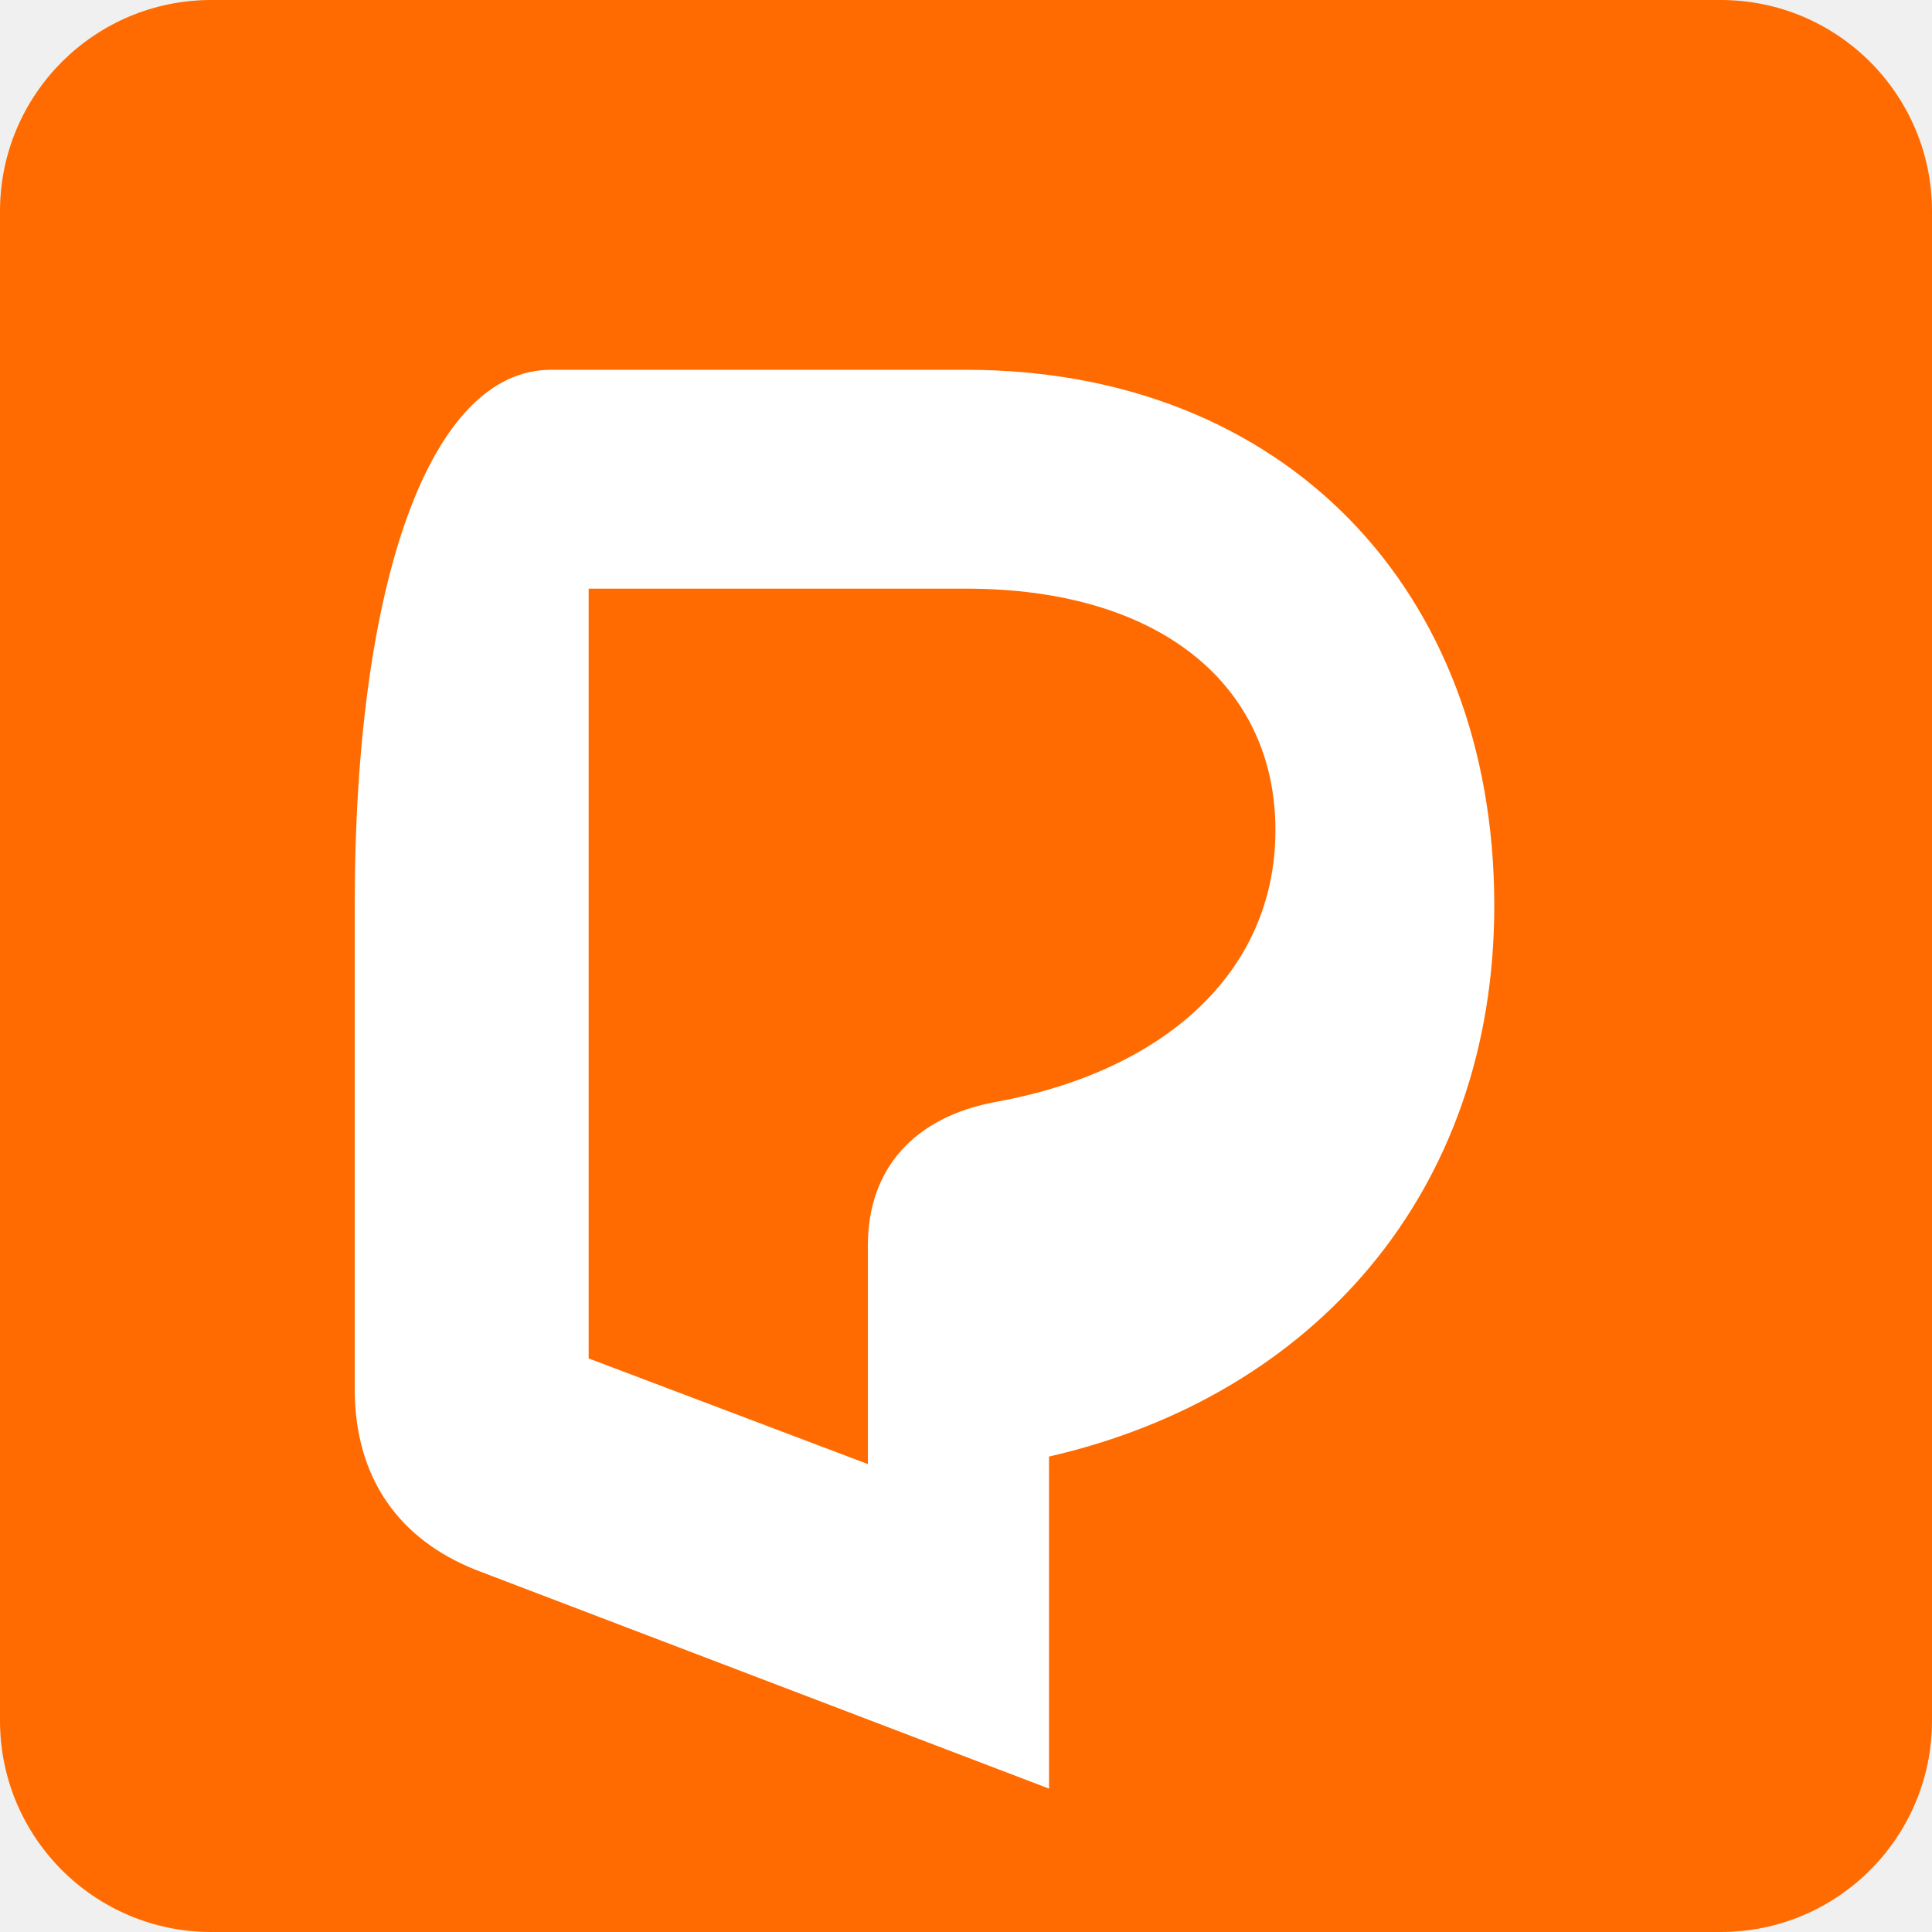
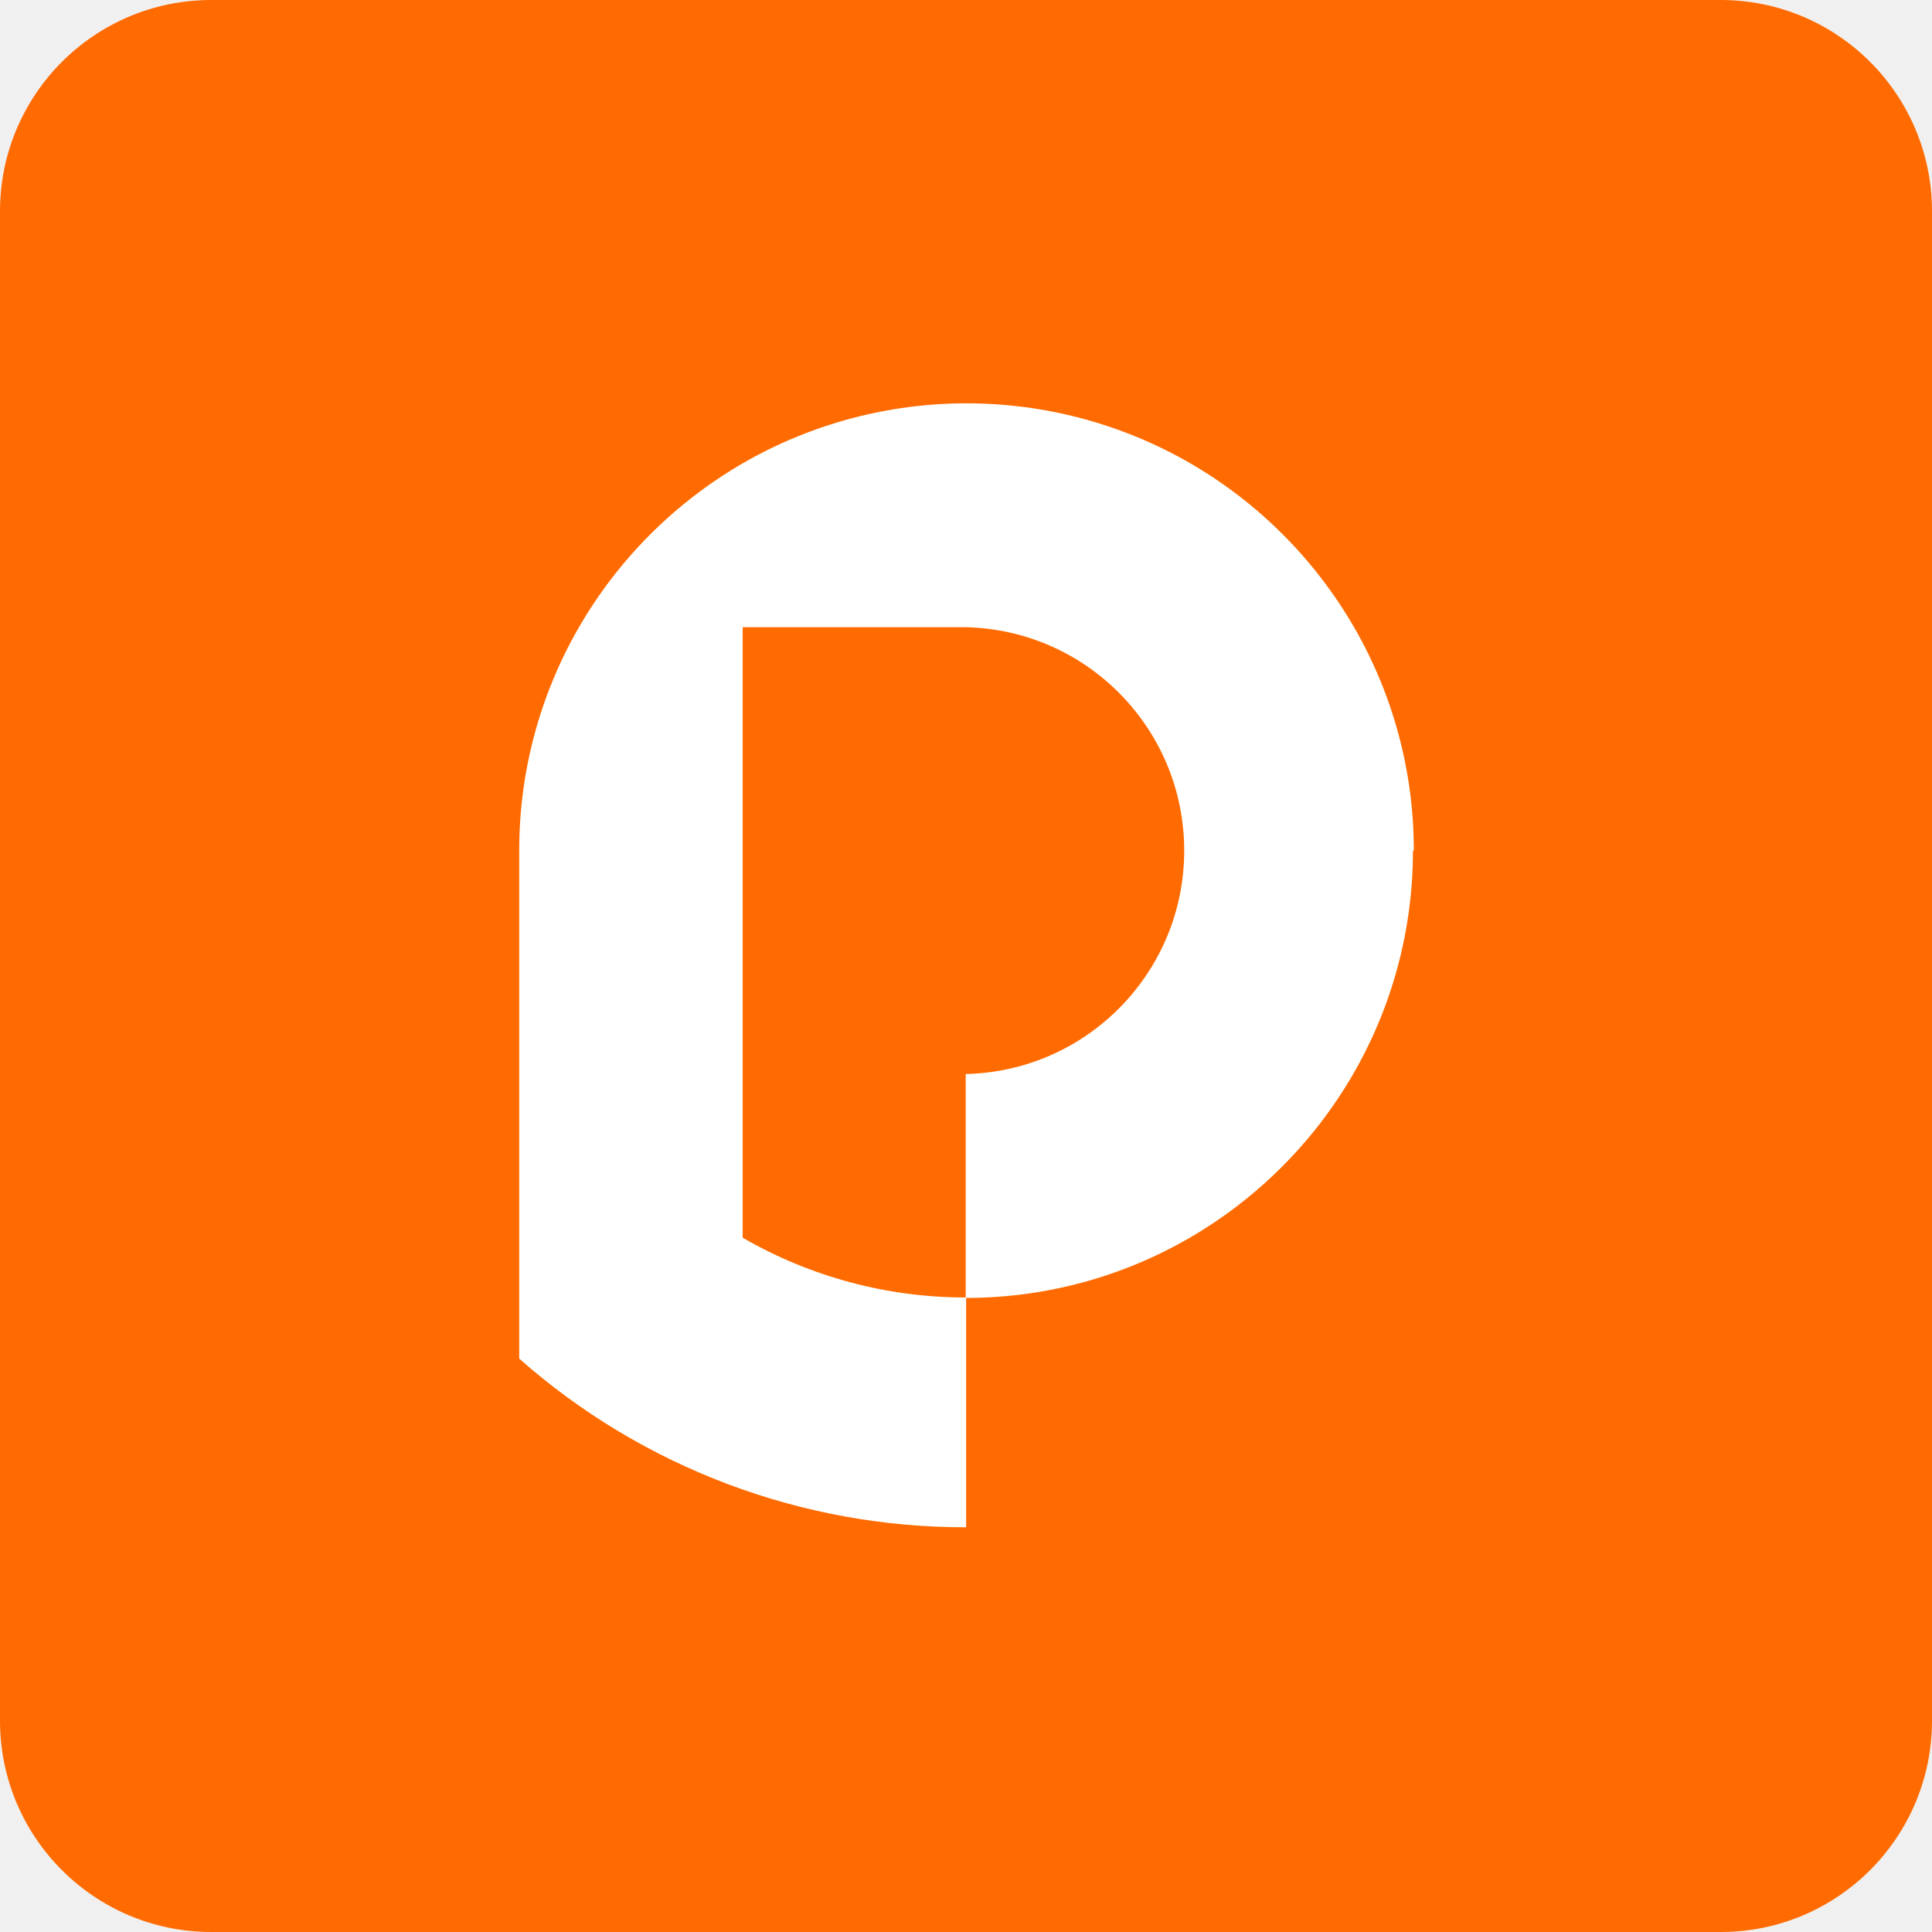
- <svg xmlns="http://www.w3.org/2000/svg" viewBox="0 0 256 256" width="32" height="32" fill="none" role="img" aria-label="PENNIO">
+ <svg xmlns="http://www.w3.org/2000/svg" viewBox="0 0 256 256" width="32" height="32" role="img" aria-label="PENNIO">
  <rect width="256" height="256" rx="28" fill="#FF6B00" />
-   <path fill="#fff" fill-rule="evenodd" d="M73 49h55c42 0 70 29 70 71 0 38-24 65-59 73v44l-76-29c-10-4-16-12-16-24v-64c0-43 10-71 26-71Zm5 29v102l37 14v-29c0-10 6-17 17-19 22-4 37-17 37-36 0-19-15-32-41-32H78Z" />
+   <path fill="#fff" d="M81.67,40.84a40.67,40.67,0,0,1-5.46,20.41,41.11,41.11,0,0,1-15,15,40.64,40.64,0,0,1-20.41,5.46V61.25a20.42,20.42,0,0,0,0-40.83H20.42V76.21a40.7,40.7,0,0,0,20.42,5.46v21A61.55,61.55,0,0,1,0,87.26V40.84A40.68,40.68,0,0,1,5.46,20.42a41.11,41.11,0,0,1,15-15,40.9,40.9,0,0,1,40.83,0,41.11,41.11,0,0,1,15,15,40.68,40.68,0,0,1,5.46,20.42" transform="translate(68.8 53.5) scale(1.45)" />
</svg>
